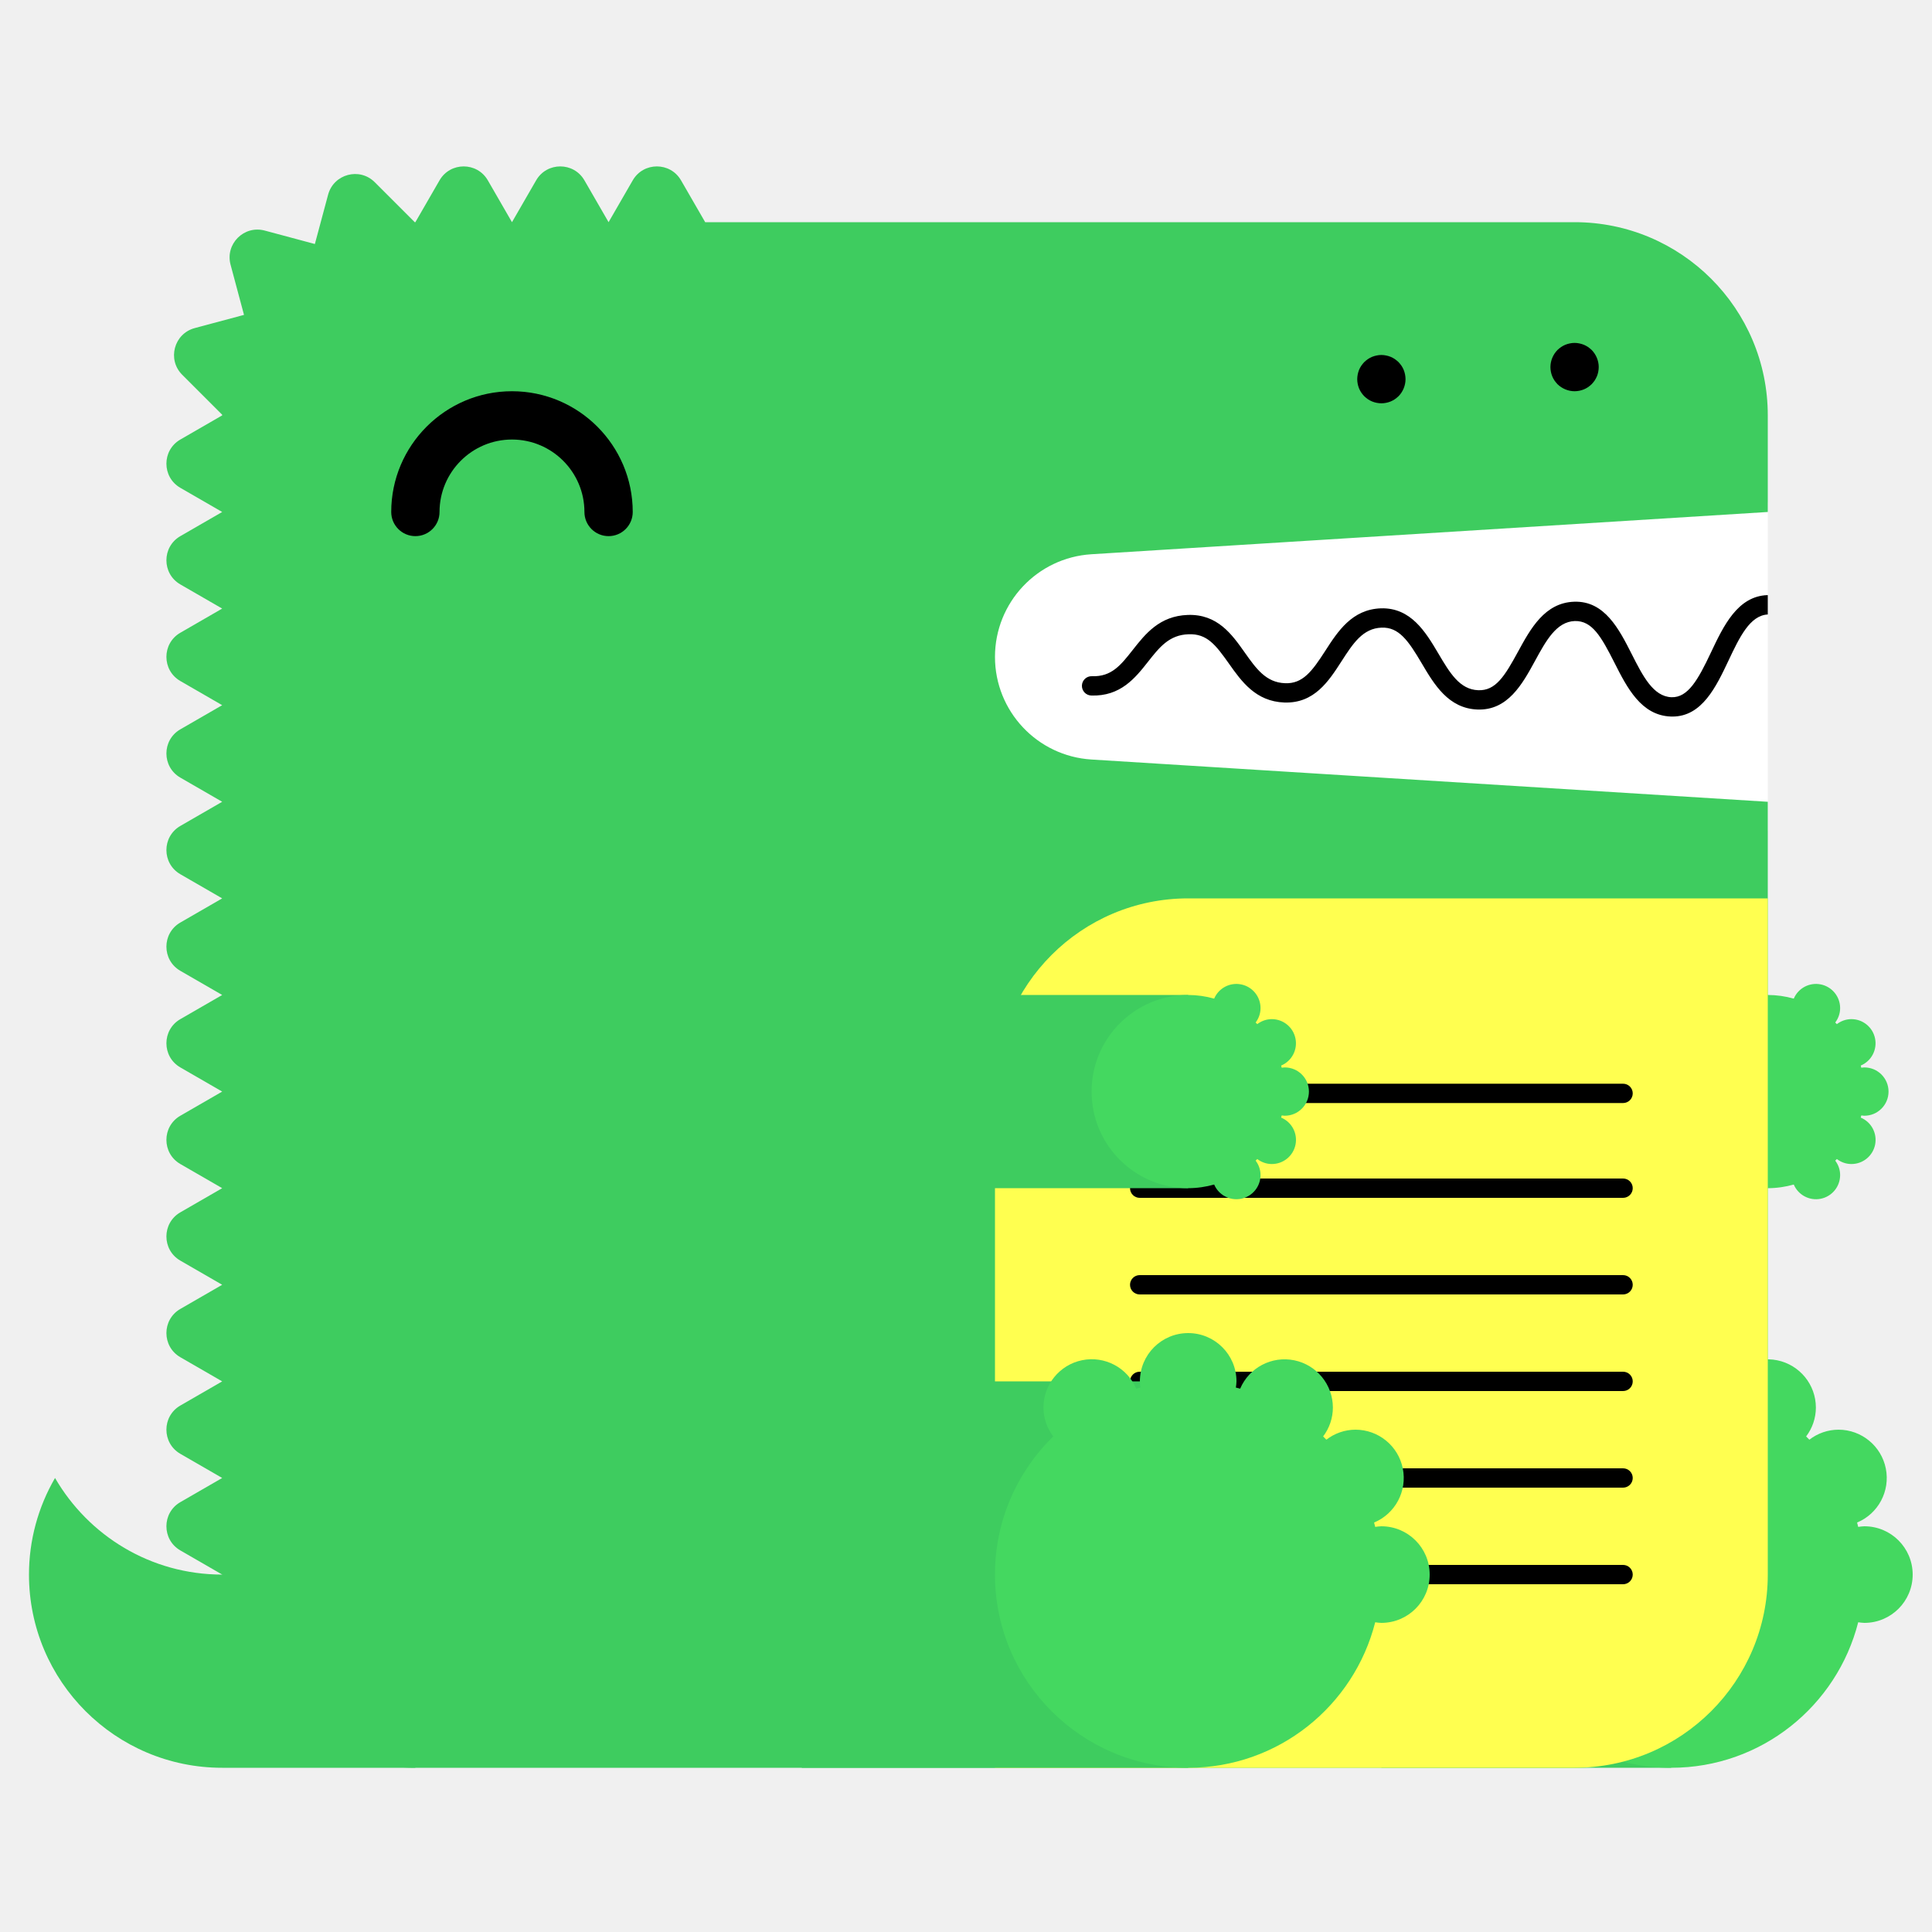
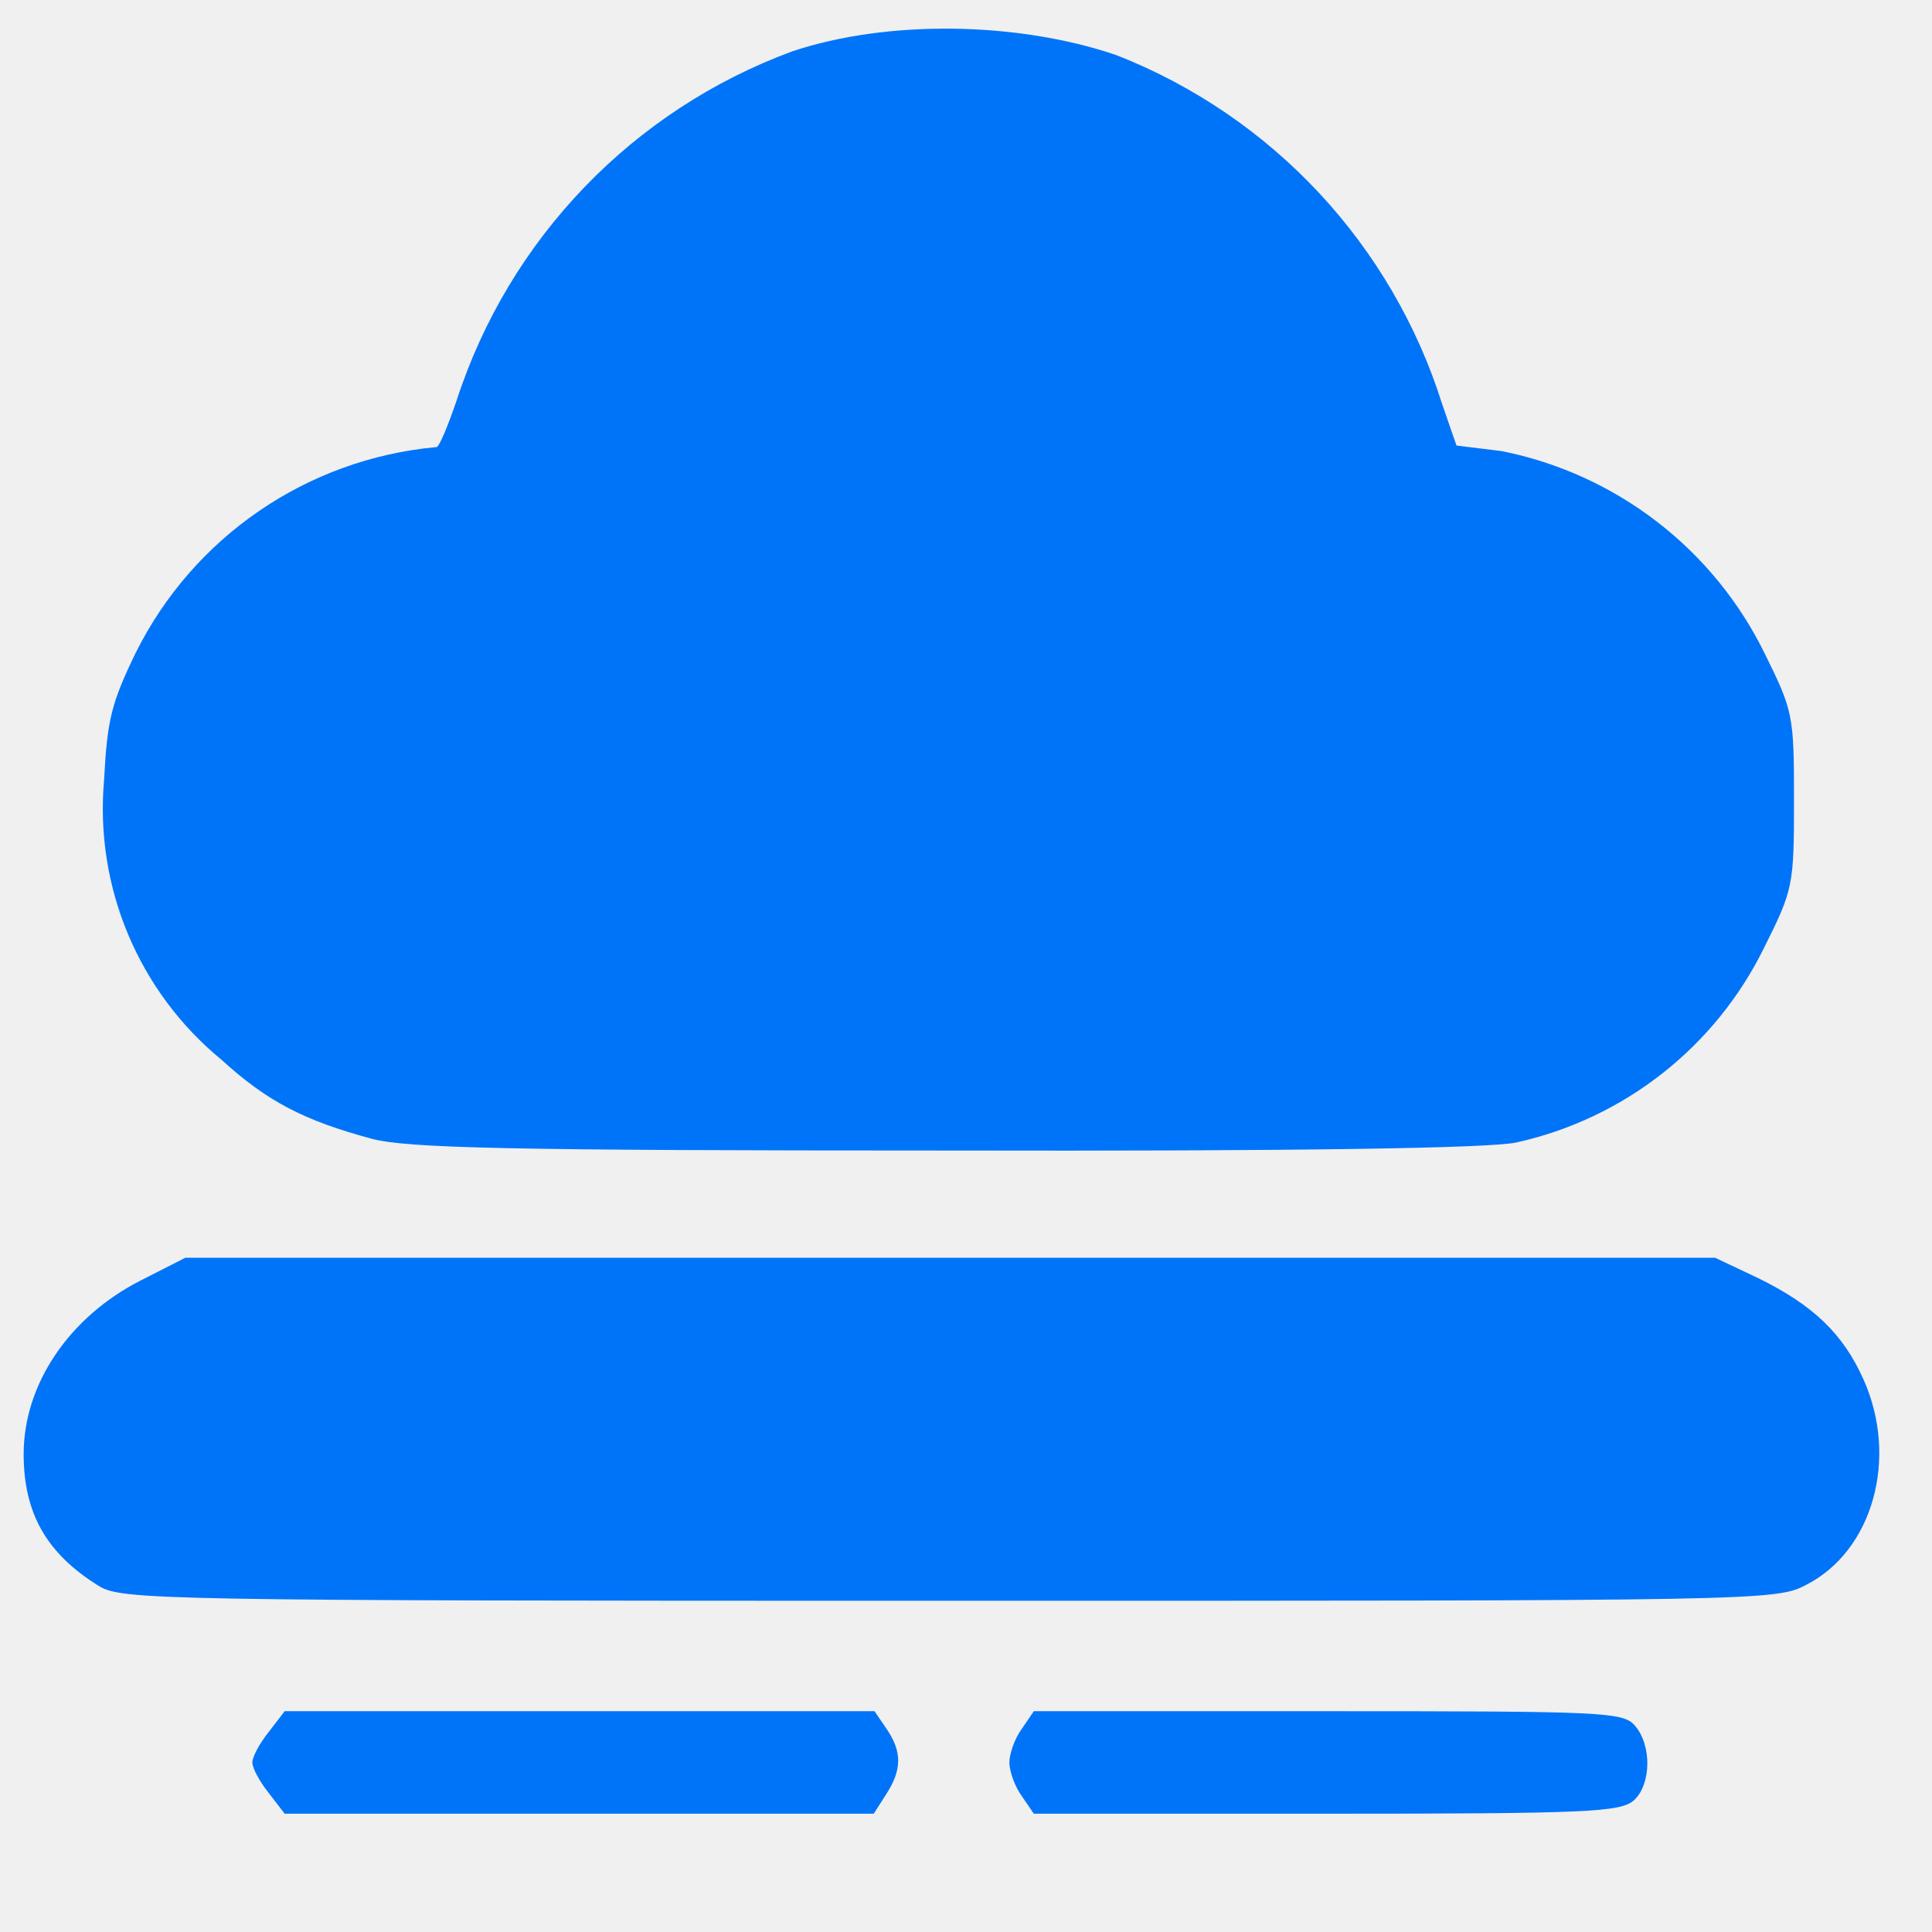
- <svg xmlns="http://www.w3.org/2000/svg" width="200" height="200" viewBox="0 0 200 200">
-   <g fill="none" fill-rule="evenodd">
-     <path fill="#FFF" d="M99 52h84v34H99z" />
-     <path d="M23 163c-7.398 0-13.843-4.027-17.303-10A19.886 19.886 0 0 0 3 163c0 11.046 8.954 20 20 20h20v-20H23z" fill="#3ECC5F" />
-     <path d="M112.98 57.376L183 53V43c0-11.046-8.954-20-20-20H73l-2.5-4.33c-1.112-1.925-3.889-1.925-5 0L63 23l-2.5-4.33c-1.111-1.925-3.889-1.925-5 0L53 23l-2.5-4.33c-1.111-1.925-3.889-1.925-5 0L43 23c-.022 0-.042.003-.065.003l-4.142-4.141c-1.57-1.571-4.252-.853-4.828 1.294l-1.369 5.104-5.192-1.392c-2.148-.575-4.111 1.389-3.535 3.536l1.39 5.193-5.102 1.367c-2.148.576-2.867 3.259-1.296 4.83l4.142 4.142c0 .021-.003.042-.003.064l-4.33 2.5c-1.925 1.111-1.925 3.889 0 5L23 53l-4.33 2.5c-1.925 1.111-1.925 3.889 0 5L23 63l-4.33 2.5c-1.925 1.111-1.925 3.889 0 5L23 73l-4.33 2.5c-1.925 1.111-1.925 3.889 0 5L23 83l-4.33 2.5c-1.925 1.111-1.925 3.889 0 5L23 93l-4.33 2.5c-1.925 1.111-1.925 3.889 0 5L23 103l-4.33 2.5c-1.925 1.111-1.925 3.889 0 5L23 113l-4.33 2.5c-1.925 1.111-1.925 3.889 0 5L23 123l-4.33 2.5c-1.925 1.111-1.925 3.889 0 5L23 133l-4.33 2.5c-1.925 1.111-1.925 3.889 0 5L23 143l-4.33 2.5c-1.925 1.111-1.925 3.889 0 5L23 153l-4.33 2.5c-1.925 1.111-1.925 3.889 0 5L23 163c0 11.046 8.954 20 20 20h120c11.046 0 20-8.954 20-20V83l-70.02-4.376A10.645 10.645 0 0 1 103 68c0-5.621 4.37-10.273 9.98-10.624" fill="#3ECC5F" />
-     <path fill="#3ECC5F" d="M143 183h30v-40h-30z" />
-     <path d="M193 158c-.219 0-.428.037-.639.064-.038-.15-.074-.301-.116-.451A5 5 0 0 0 190.32 148a4.96 4.96 0 0 0-3.016 1.036 26.531 26.531 0 0 0-.335-.336 4.955 4.955 0 0 0 1.011-2.987 5 5 0 0 0-9.599-1.959c-.148-.042-.297-.077-.445-.115.027-.211.064-.42.064-.639a5 5 0 0 0-5-5 5 5 0 0 0-5 5c0 .219.037.428.064.639-.148.038-.297.073-.445.115a4.998 4.998 0 0 0-9.599 1.959c0 1.125.384 2.151 1.011 2.987-3.717 3.632-6.031 8.693-6.031 14.3 0 11.046 8.954 20 20 20 9.339 0 17.16-6.41 19.361-15.064.211.027.42.064.639.064a5 5 0 0 0 5-5 5 5 0 0 0-5-5" fill="#44D860" />
-     <path fill="#3ECC5F" d="M153 123h30v-20h-30z" />
-     <path d="M193 115.5a2.5 2.5 0 1 0 0-5c-.109 0-.214.019-.319.032-.02-.075-.037-.15-.058-.225a2.501 2.501 0 0 0-.963-4.807c-.569 0-1.088.197-1.508.518a6.653 6.653 0 0 0-.168-.168c.314-.417.506-.931.506-1.494a2.5 2.5 0 0 0-4.8-.979A9.987 9.987 0 0 0 183 103c-5.522 0-10 4.478-10 10s4.478 10 10 10c.934 0 1.833-.138 2.69-.377a2.5 2.5 0 0 0 4.8-.979c0-.563-.192-1.077-.506-1.494.057-.055.113-.111.168-.168.42.321.939.518 1.508.518a2.5 2.5 0 0 0 .963-4.807c.021-.074.038-.15.058-.225.105.013.21.032.319.032" fill="#44D860" />
-     <path d="M63 55.5a2.5 2.5 0 0 1-2.5-2.5c0-4.136-3.364-7.5-7.5-7.5s-7.5 3.364-7.5 7.5a2.5 2.5 0 1 1-5 0c0-6.893 5.607-12.5 12.5-12.5S65.5 46.107 65.5 53a2.5 2.5 0 0 1-2.5 2.5" fill="#000" />
-     <path d="M103 183h60c11.046 0 20-8.954 20-20V93h-60c-11.046 0-20 8.954-20 20v70z" fill="#FFFF50" />
-     <path d="M168.02 124h-50.04a1 1 0 1 1 0-2h50.04a1 1 0 1 1 0 2m0 20h-50.04a1 1 0 1 1 0-2h50.04a1 1 0 1 1 0 2m0 20h-50.04a1 1 0 1 1 0-2h50.04a1 1 0 1 1 0 2m0-49.814h-50.04a1 1 0 1 1 0-2h50.04a1 1 0 1 1 0 2m0 19.814h-50.04a1 1 0 1 1 0-2h50.04a1 1 0 1 1 0 2m0 20h-50.04a1 1 0 1 1 0-2h50.04a1 1 0 1 1 0 2M183 61.611c-.012 0-.022-.006-.034-.005-3.09.105-4.552 3.196-5.842 5.923-1.346 2.85-2.387 4.703-4.093 4.647-1.889-.068-2.969-2.202-4.113-4.46-1.314-2.594-2.814-5.536-5.963-5.426-3.046.104-4.513 2.794-5.807 5.167-1.377 2.528-2.314 4.065-4.121 3.994-1.927-.07-2.951-1.805-4.136-3.813-1.321-2.236-2.848-4.75-5.936-4.664-2.994.103-4.465 2.385-5.763 4.4-1.373 2.13-2.335 3.428-4.165 3.351-1.973-.07-2.992-1.51-4.171-3.177-1.324-1.873-2.816-3.993-5.895-3.89-2.928.1-4.399 1.97-5.696 3.618-1.232 1.564-2.194 2.802-4.229 2.724a1 1 0 0 0-.072 2c3.017.101 4.545-1.8 5.872-3.487 1.177-1.496 2.193-2.787 4.193-2.855 1.926-.082 2.829 1.115 4.195 3.045 1.297 1.834 2.769 3.914 5.731 4.021 3.103.104 4.596-2.215 5.918-4.267 1.182-1.834 2.202-3.417 4.15-3.484 1.793-.067 2.769 1.35 4.145 3.681 1.297 2.197 2.766 4.686 5.787 4.796 3.125.108 4.634-2.62 5.949-5.035 1.139-2.088 2.214-4.06 4.119-4.126 1.793-.042 2.728 1.595 4.111 4.33 1.292 2.553 2.757 5.445 5.825 5.556l.169.003c3.064 0 4.518-3.075 5.805-5.794 1.139-2.41 2.217-4.68 4.067-4.773v-2z" fill="#000" />
-     <path fill="#3ECC5F" d="M83 183h40v-40H83z" />
-     <path d="M143 158c-.219 0-.428.037-.639.064-.038-.15-.074-.301-.116-.451A5 5 0 0 0 140.32 148a4.96 4.96 0 0 0-3.016 1.036 26.531 26.531 0 0 0-.335-.336 4.955 4.955 0 0 0 1.011-2.987 5 5 0 0 0-9.599-1.959c-.148-.042-.297-.077-.445-.115.027-.211.064-.42.064-.639a5 5 0 0 0-5-5 5 5 0 0 0-5 5c0 .219.037.428.064.639-.148.038-.297.073-.445.115a4.998 4.998 0 0 0-9.599 1.959c0 1.125.384 2.151 1.011 2.987-3.717 3.632-6.031 8.693-6.031 14.3 0 11.046 8.954 20 20 20 9.339 0 17.16-6.41 19.361-15.064.211.027.42.064.639.064a5 5 0 0 0 5-5 5 5 0 0 0-5-5" fill="#44D860" />
-     <path fill="#3ECC5F" d="M83 123h40v-20H83z" />
-     <path d="M133 115.5a2.5 2.5 0 1 0 0-5c-.109 0-.214.019-.319.032-.02-.075-.037-.15-.058-.225a2.501 2.501 0 0 0-.963-4.807c-.569 0-1.088.197-1.508.518a6.653 6.653 0 0 0-.168-.168c.314-.417.506-.931.506-1.494a2.5 2.5 0 0 0-4.8-.979A9.987 9.987 0 0 0 123 103c-5.522 0-10 4.478-10 10s4.478 10 10 10c.934 0 1.833-.138 2.69-.377a2.5 2.5 0 0 0 4.8-.979c0-.563-.192-1.077-.506-1.494.057-.055.113-.111.168-.168.42.321.939.518 1.508.518a2.5 2.5 0 0 0 .963-4.807c.021-.074.038-.15.058-.225.105.013.21.032.319.032" fill="#44D860" />
-     <path d="M143 41.75c-.16 0-.33-.02-.49-.05a2.52 2.52 0 0 1-.47-.14c-.15-.06-.29-.14-.431-.23-.13-.09-.259-.2-.38-.31-.109-.12-.219-.24-.309-.38s-.17-.28-.231-.43a2.619 2.619 0 0 1-.189-.96c0-.16.02-.33.05-.49.03-.16.08-.31.139-.47.061-.15.141-.29.231-.43.09-.13.2-.26.309-.38.121-.11.25-.22.38-.31.141-.09.281-.17.431-.23.149-.06.31-.11.47-.14.32-.07.65-.07.98 0 .159.03.32.08.47.14.149.06.29.14.43.23.13.09.259.2.38.31.11.12.22.25.31.38.09.14.17.28.23.43.06.16.11.31.14.47.029.16.05.33.05.49 0 .66-.271 1.31-.73 1.77-.121.11-.25.22-.38.31-.14.09-.281.17-.43.23a2.565 2.565 0 0 1-.96.19m20-1.25c-.66 0-1.3-.27-1.771-.73a3.802 3.802 0 0 1-.309-.38c-.09-.14-.17-.28-.231-.43a2.619 2.619 0 0 1-.189-.96c0-.66.27-1.3.729-1.77.121-.11.25-.22.38-.31.141-.09.281-.17.431-.23.149-.06.31-.11.47-.14.32-.07.66-.07.98 0 .159.03.32.08.47.14.149.06.29.14.43.23.13.09.259.2.38.31.459.47.73 1.11.73 1.77 0 .16-.021.33-.05.49-.03.16-.08.32-.14.47-.07.15-.14.29-.23.43-.09.13-.2.26-.31.38-.121.11-.25.22-.38.31-.14.09-.281.17-.43.23a2.565 2.565 0 0 1-.96.19" fill="#000" />
-   </g>
+ <svg xmlns="http://www.w3.org/2000/svg" width="245" height="245" class="img-fluid" style="transform:matrix(1,0,0,1,0,0);transform-origin:50% 50%;cursor:move;max-height:none;transition:transform 200ms ease-in-out" viewBox="0 0 2450 2450">
+   <path fill="#0074F8" d="M341 2274c-12-15-21-32-21-39s9-24 21-39l20-26h748l15 22c20 29 20 52 0 83l-16 25H361l-20-26zm955 4c-9-12-16-32-16-43s7-31 16-43l15-22h373c349 0 374 1 389 18 22 25 21 75-1 95-17 15-58 17-390 17h-371l-15-22zM125 2011c-66-41-95-92-95-167 0-89 58-174 148-220l57-29h1940l55 26c69 34 107 70 133 128 45 100 12 218-73 261-38 20-59 20-1087 20-1005 0-1049-1-1078-19zm346-567c-85-23-132-47-190-100a412 412 0 0 1-149-355c4-76 9-97 40-161a474 474 0 0 1 381-261c3 2 14-24 26-59a703 703 0 0 1 426-443c120-40 285-38 411 5a702 702 0 0 1 413 443l18 52 57 7a475 475 0 0 1 334 257c36 73 37 78 37 186s-1 113-38 187a461 461 0 0 1-315 247c-36 7-267 11-725 10-554 0-681-3-726-15z" style="transform:none" />
</svg>
